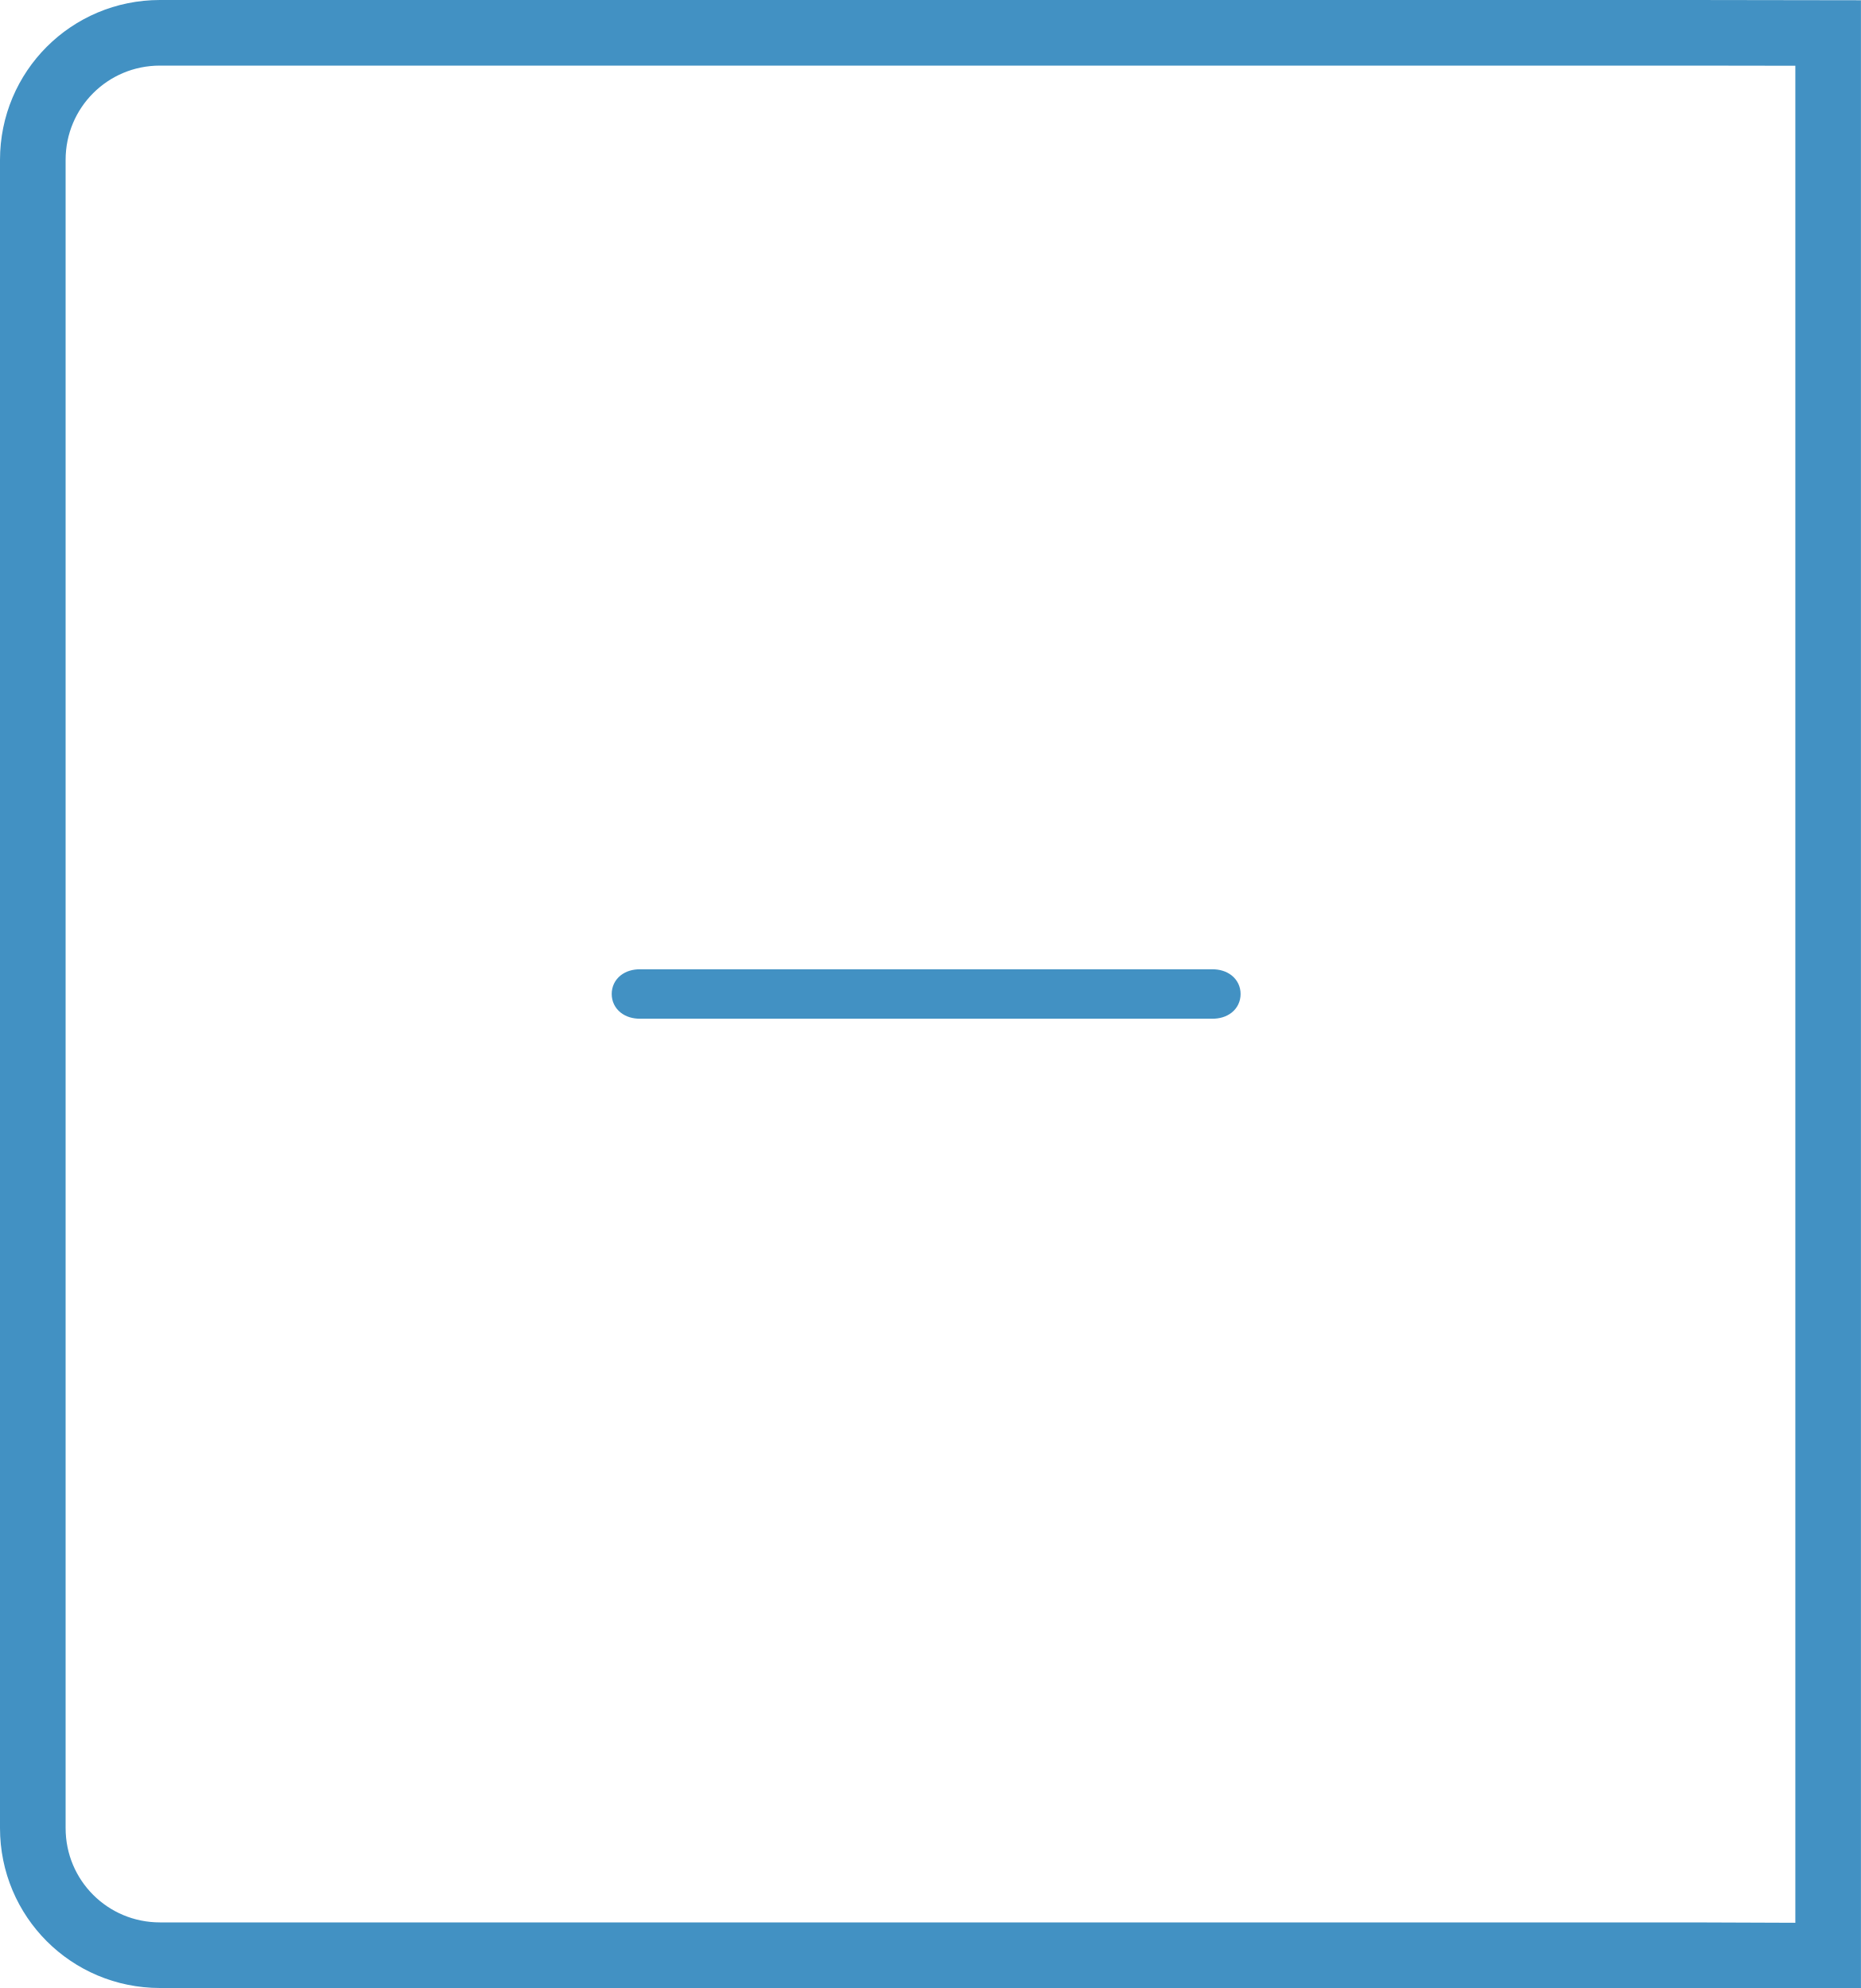
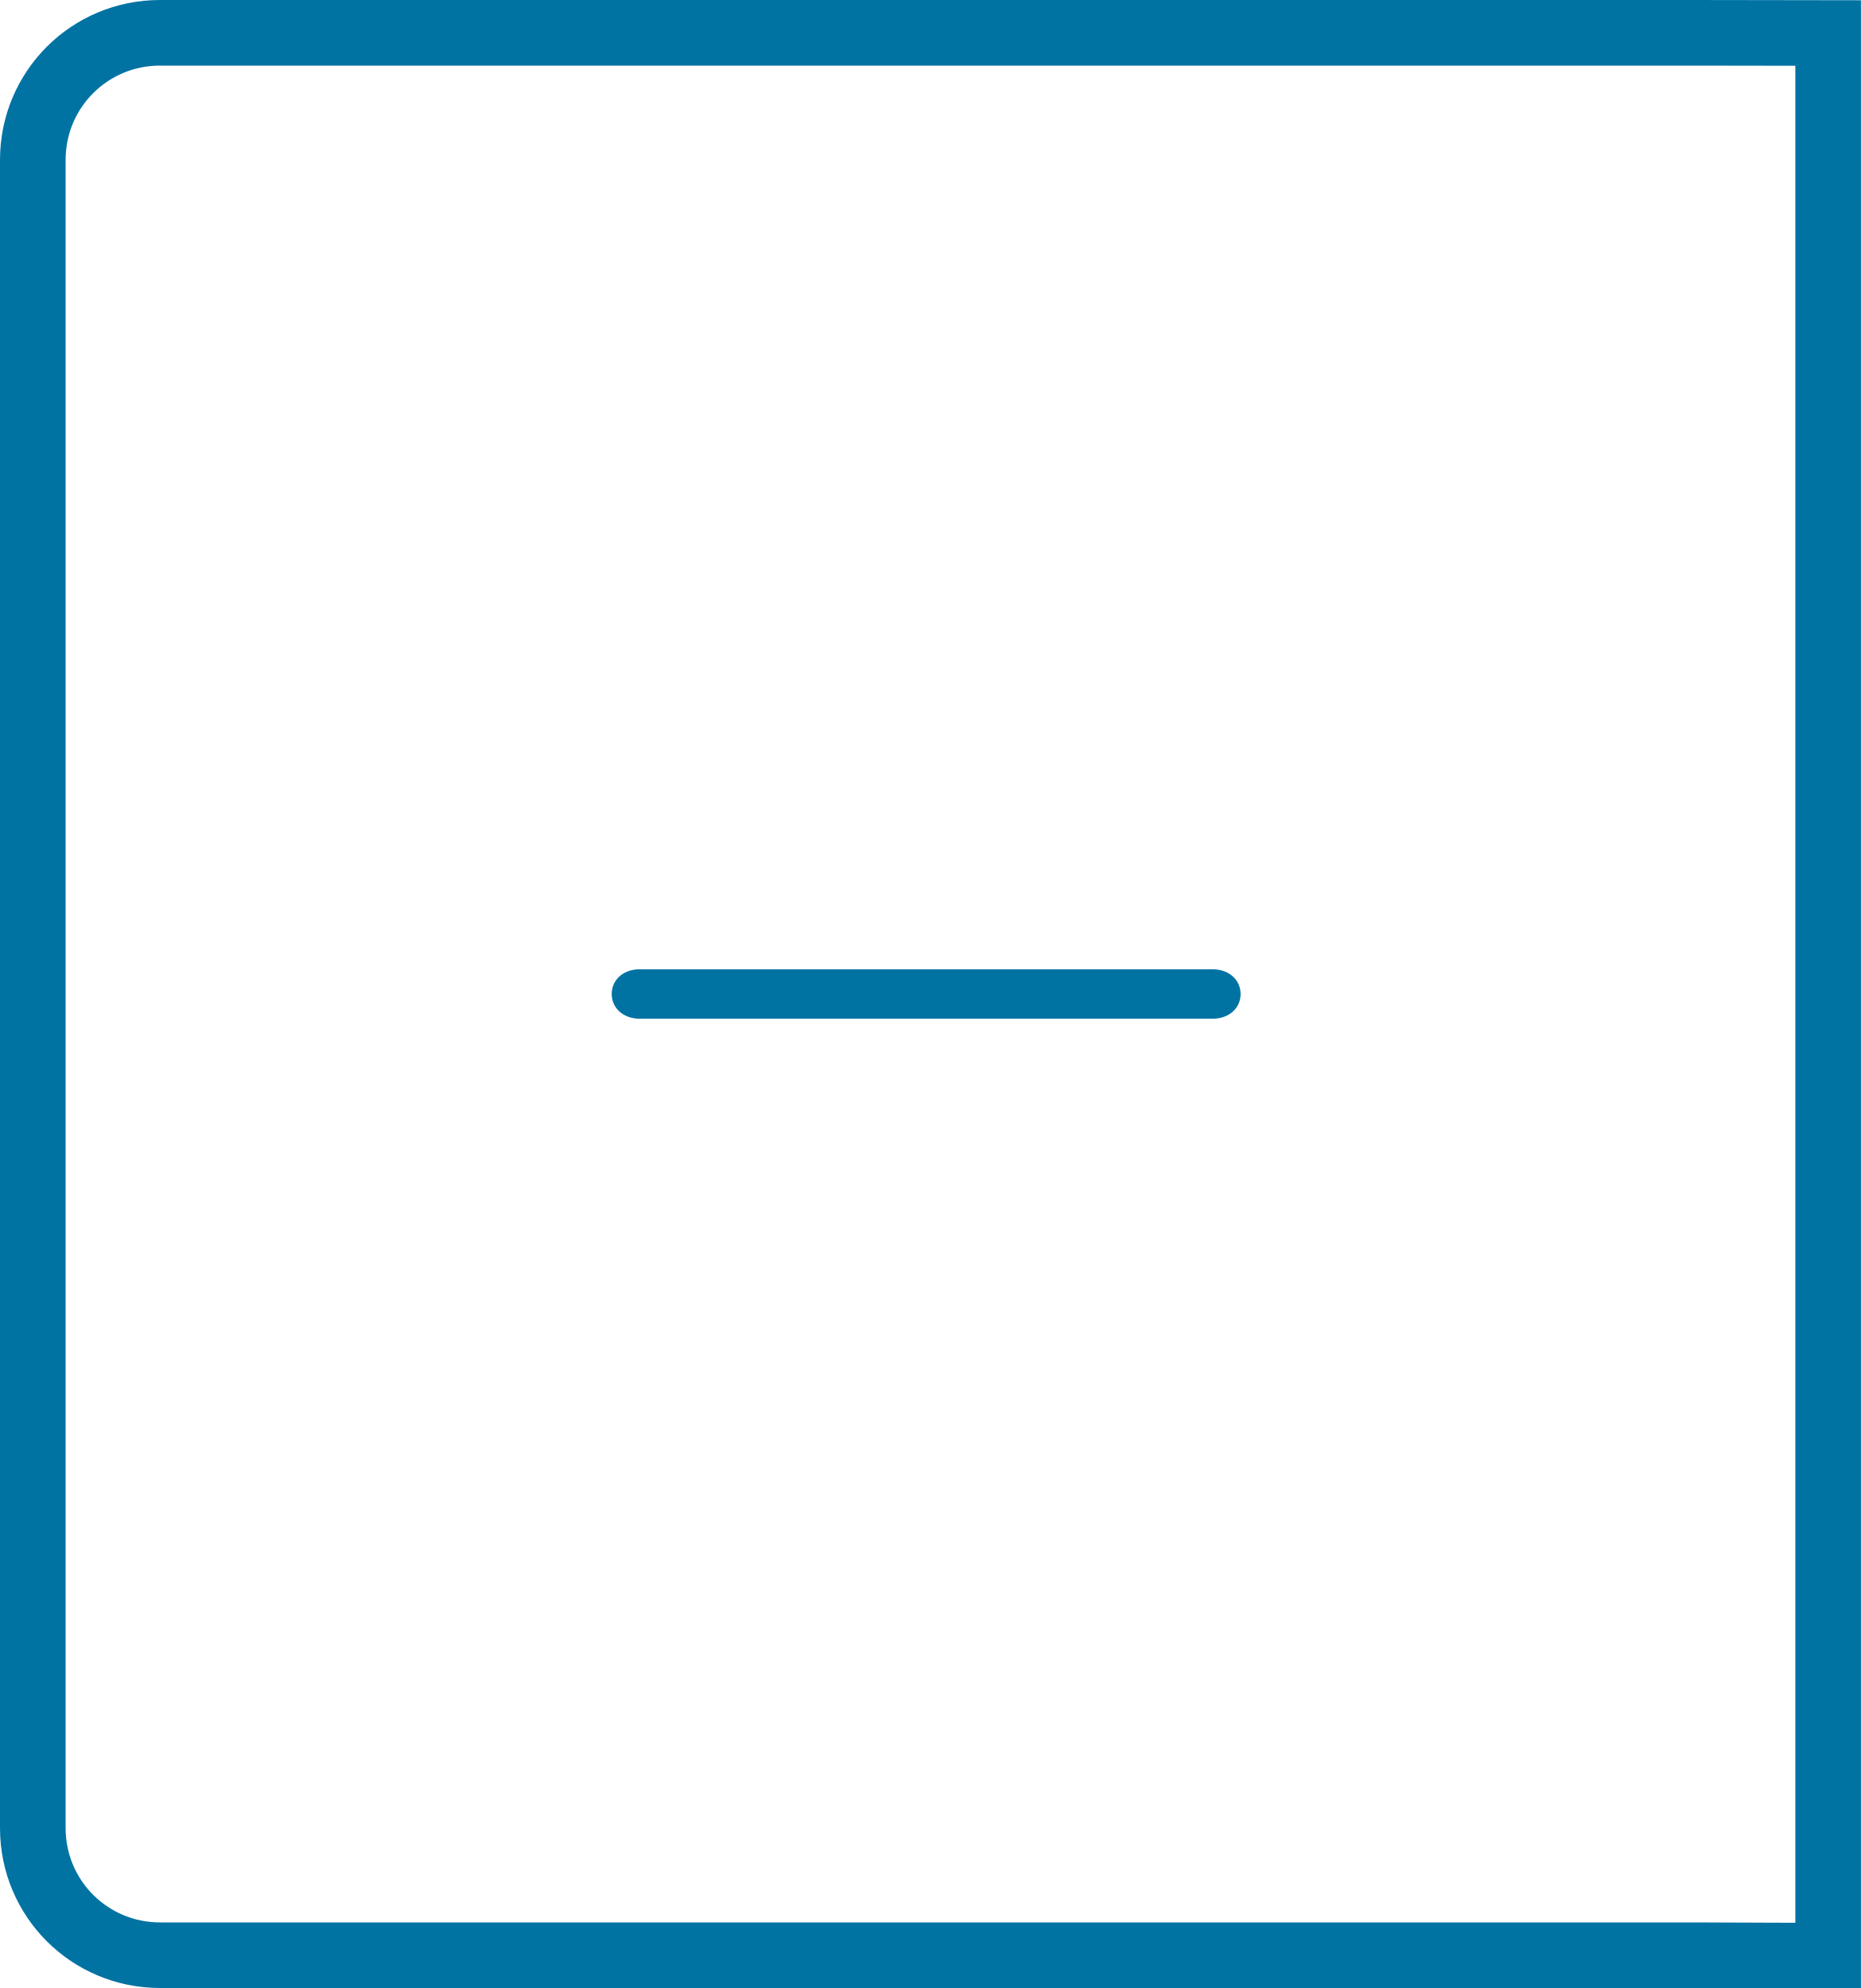
<svg xmlns="http://www.w3.org/2000/svg" version="1.1" id="Layer_1" x="0px" y="0px" width="37.439" height="40" viewBox="0 0 37.439 40" xml:space="preserve">
  <defs id="defs9" />
  <style type="text/css" id="style3">
	.st0{fill:#221F1F;}
</style>
-   <path id="path4142" d="m 3.218,0.66 30.829,0 2.732,0.004 0,38.686 -2.732,-0.01 -30.829,0 c -1.417,0 -2.558,-1.141 -2.558,-2.558 l 0,-33.564 c 0,-1.417 1.141,-2.558 2.558,-2.558 z" style="display:inline;fill:none;fill-opacity:1;stroke:#4291c3;stroke-width:1.32;stroke-miterlimit:4;stroke-dasharray:none;stroke-opacity:1" />
-   <path class="st0" d="m 24.391,20.269 -11.517,0 c -0.203,0 -0.339,-0.108 -0.339,-0.269 0,-0.162 0.135,-0.269 0.339,-0.269 l 11.517,0 c 0.203,0 0.339,0.108 0.339,0.269 0,0.162 -0.135,0.269 -0.339,0.269 z" id="path5" style="fill:#4291c3;fill-opacity:1;stroke:#4291c3;stroke-width:0.457;stroke-miterlimit:4;stroke-dasharray:none;stroke-opacity:1" />
+   <path id="path4142" d="m 3.218,0.66 30.829,0 2.732,0.004 0,38.686 -2.732,-0.01 -30.829,0 c -1.417,0 -2.558,-1.141 -2.558,-2.558 l 0,-33.564 c 0,-1.417 1.141,-2.558 2.558,-2.558 z" style="display:inline;fill:none;fill-opacity:1;stroke:#0073a3;stroke-width:1.32;stroke-miterlimit:4;stroke-dasharray:none;stroke-opacity:1" />
+   <path class="st0" d="m 24.391,20.269 -11.517,0 c -0.203,0 -0.339,-0.108 -0.339,-0.269 0,-0.162 0.135,-0.269 0.339,-0.269 l 11.517,0 c 0.203,0 0.339,0.108 0.339,0.269 0,0.162 -0.135,0.269 -0.339,0.269 z" id="path5" style="fill:#0073a3;fill-opacity:1;stroke:#0073a3;stroke-width:0.457;stroke-miterlimit:4;stroke-dasharray:none;stroke-opacity:1" />
</svg>
